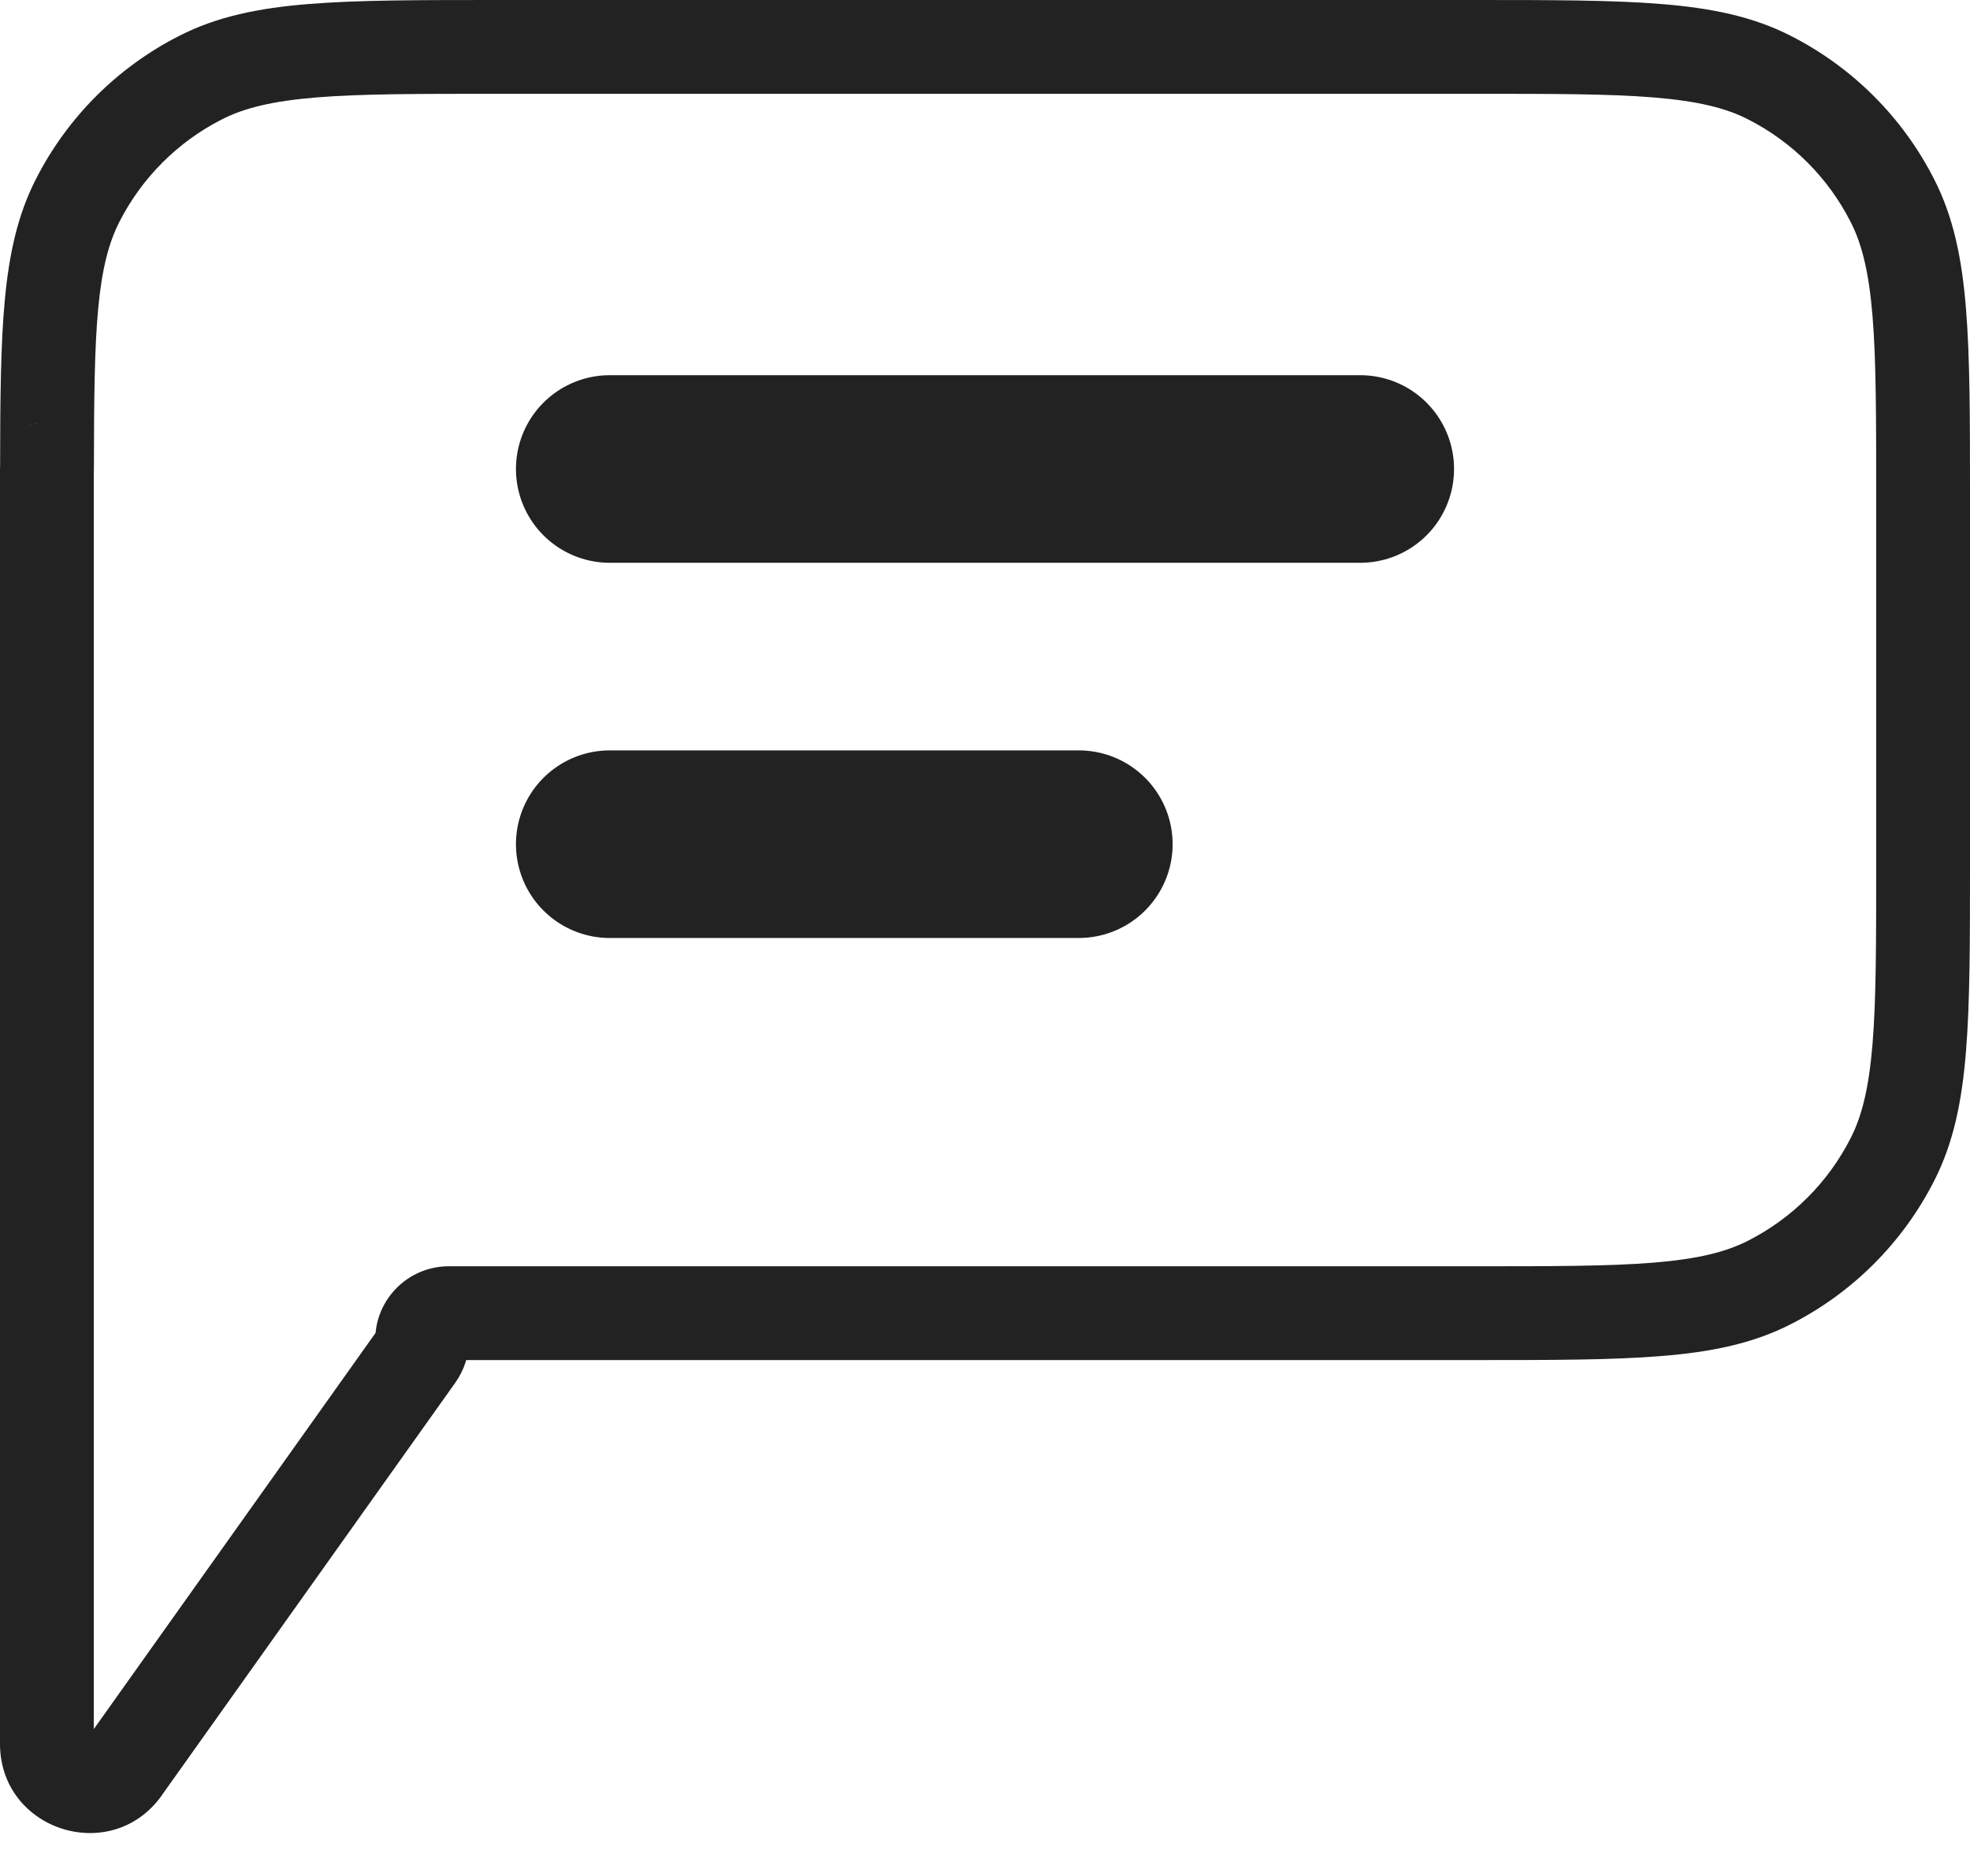
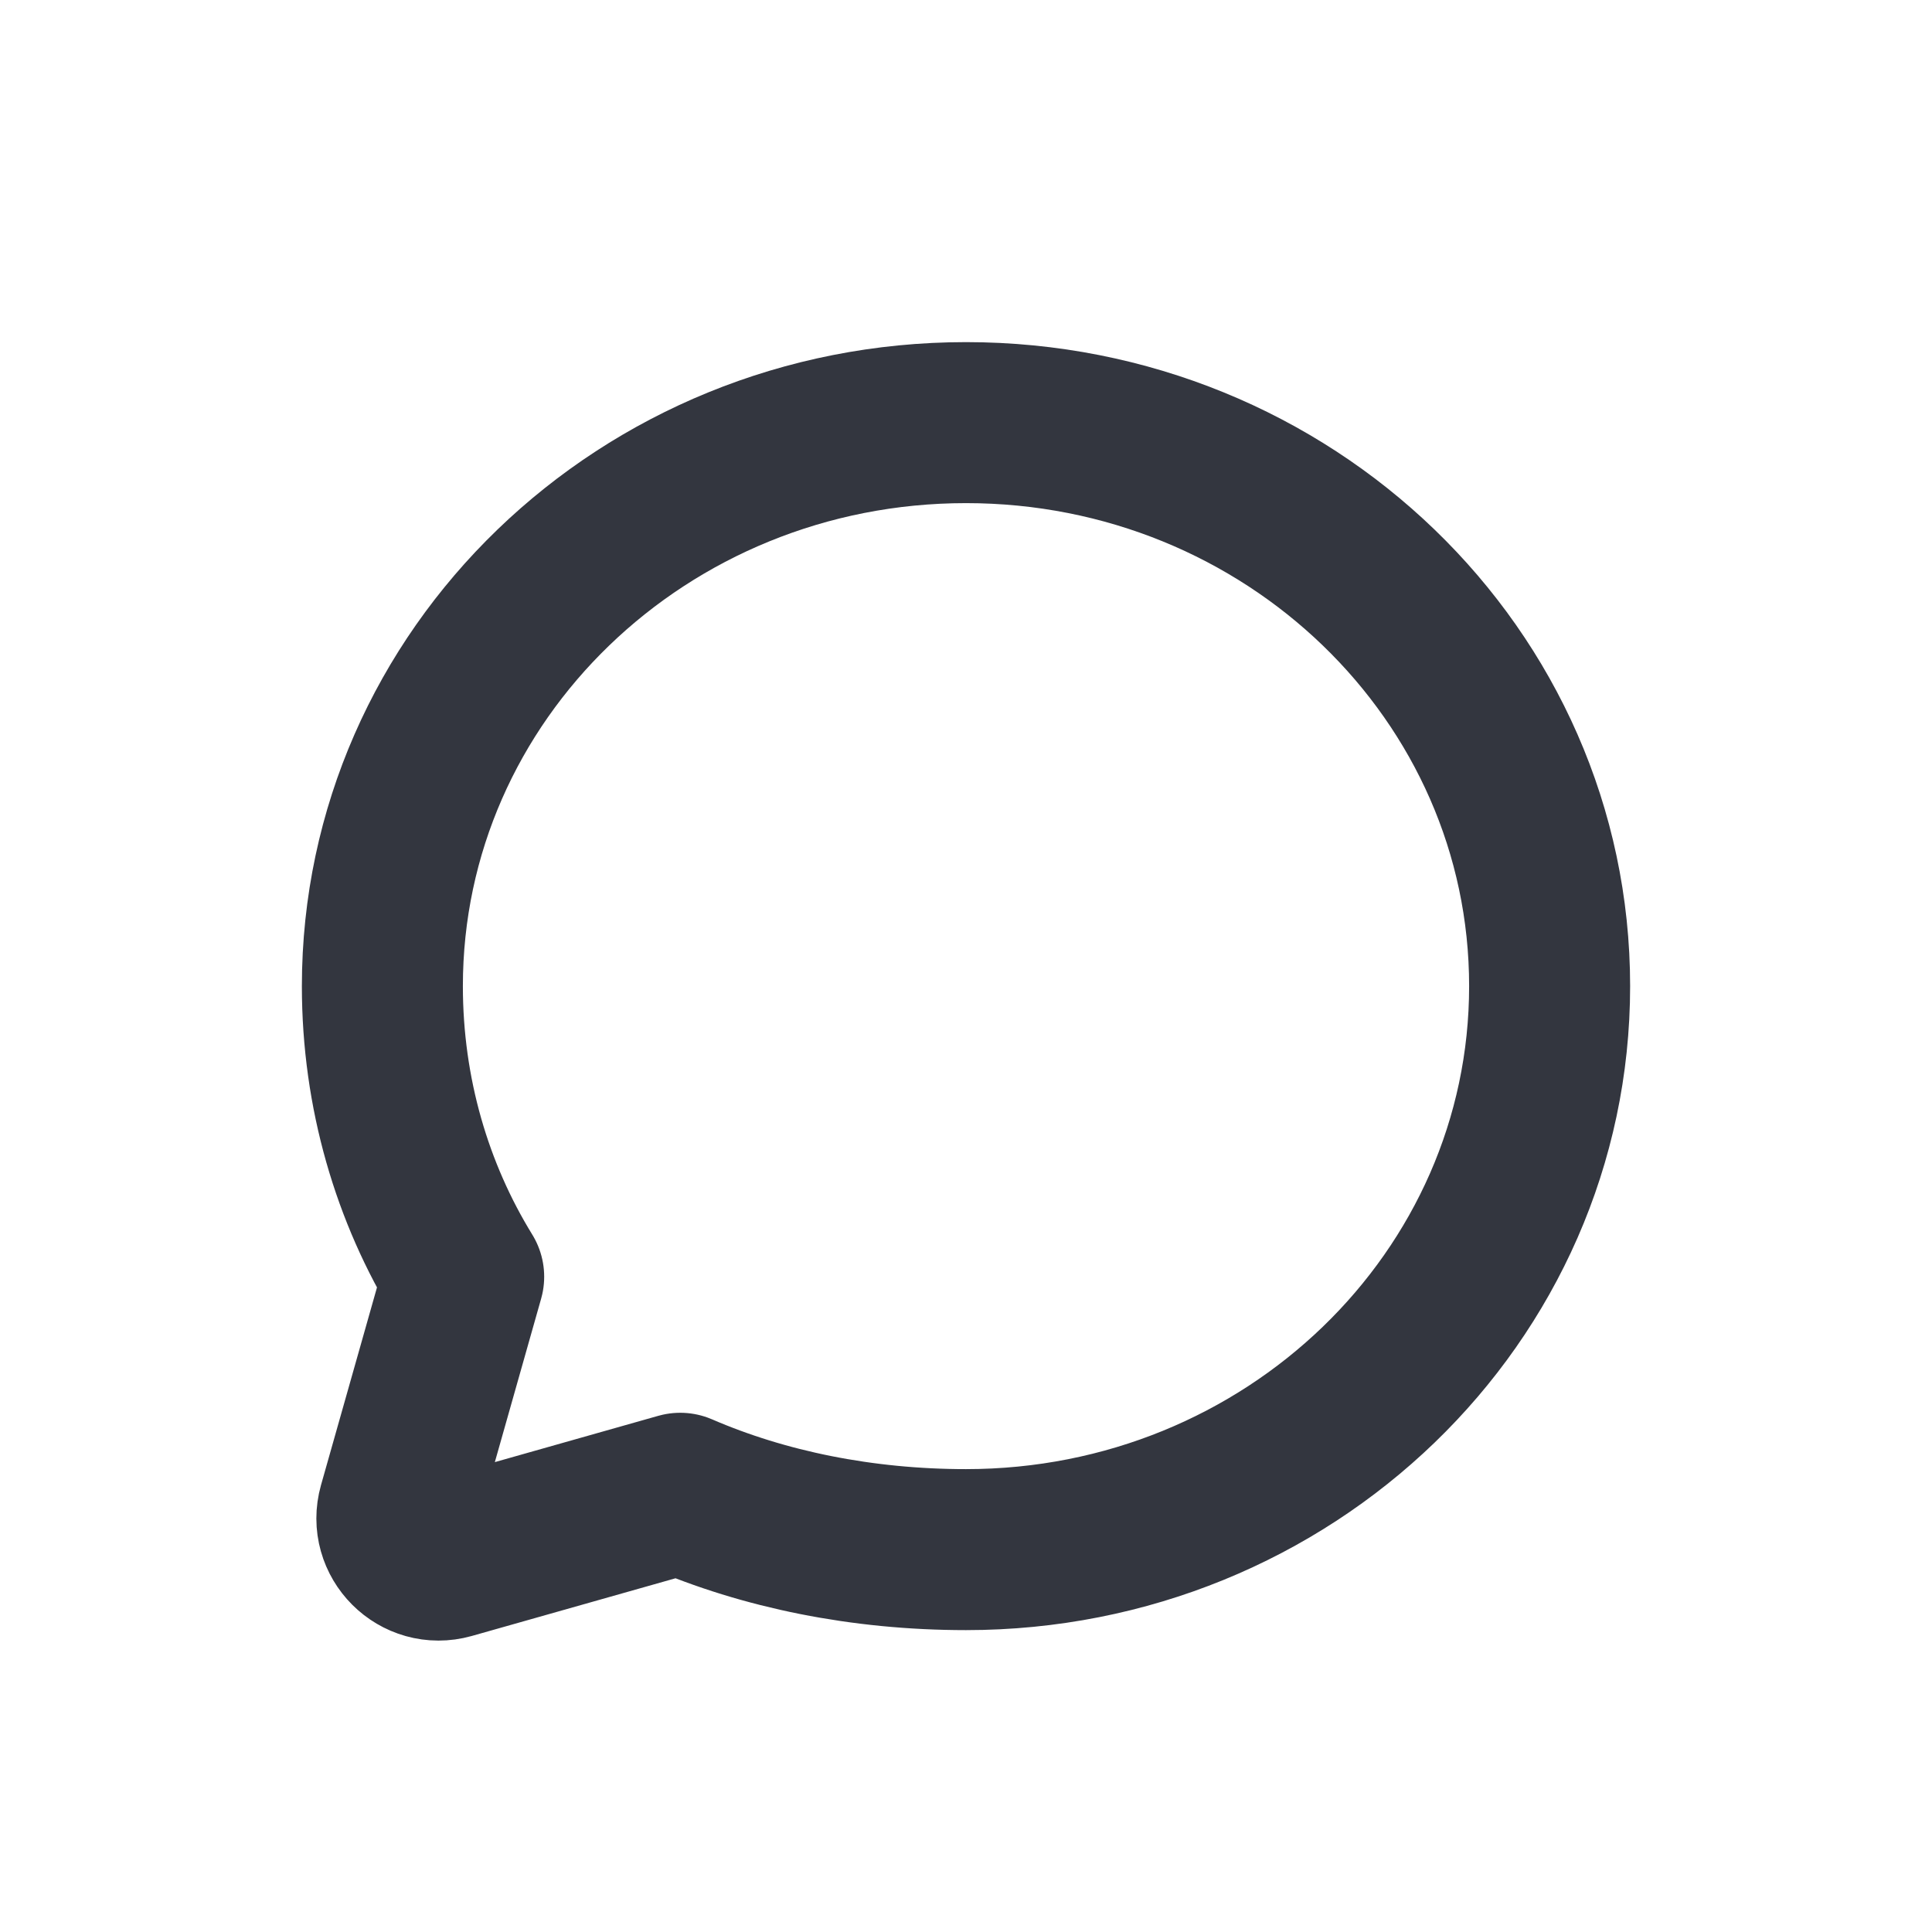
- <svg xmlns="http://www.w3.org/2000/svg" width="21" height="20" viewBox="0 0 21 20" fill="none">
-   <path d="M15.7 0.5V0V0.5ZM18.862 0.827L19.089 0.382L19.089 0.382L18.862 0.827ZM20.173 2.138L20.618 1.911L20.618 1.911L20.173 2.138ZM20.5 5.3H21H20.5ZM20.5 9.2H21H20.5ZM20.173 12.362L20.618 12.589L20.618 12.589L20.173 12.362ZM18.862 13.673L19.089 14.118L19.089 14.118L18.862 13.673ZM15.7 14V14.5V14ZM1.316 18.852L1.724 19.142L1.724 19.141L1.316 18.852ZM0.5 18.591H0L2.98023e-08 18.591L0.5 18.591ZM0.827 2.138L0.382 1.911L0.382 1.911L0.827 2.138ZM2.138 0.827L1.911 0.382L1.911 0.382L2.138 0.827ZM5.3 0.5V0V0.5ZM4.447 14.449L4.855 14.739L4.447 14.449ZM0.501 5L1.001 5L0.501 5ZM15.7 0.5V1C16.548 1 17.155 1 17.63 1.039C18.099 1.078 18.397 1.151 18.635 1.273L18.862 0.827L19.089 0.382C18.686 0.176 18.243 0.086 17.711 0.043C17.186 -0 16.532 0 15.7 0V0.5ZM18.862 0.827L18.635 1.273C19.105 1.512 19.488 1.895 19.727 2.365L20.173 2.138L20.618 1.911C20.283 1.252 19.748 0.717 19.089 0.382L18.862 0.827ZM20.173 2.138L19.727 2.365C19.849 2.603 19.922 2.901 19.961 3.37C20 3.845 20 4.452 20 5.3H20.5H21C21 4.468 21 3.814 20.957 3.289C20.914 2.757 20.824 2.314 20.618 1.911L20.173 2.138ZM20.5 5.3H20V9.2H20.5H21V5.3H20.5ZM20.5 9.2H20C20 10.048 20 10.655 19.961 11.13C19.922 11.599 19.849 11.897 19.727 12.135L20.173 12.362L20.618 12.589C20.824 12.186 20.914 11.743 20.957 11.211C21 10.686 21 10.032 21 9.2H20.5ZM20.173 12.362L19.727 12.135C19.488 12.605 19.105 12.988 18.635 13.227L18.862 13.673L19.089 14.118C19.748 13.783 20.283 13.248 20.618 12.589L20.173 12.362ZM18.862 13.673L18.635 13.227C18.397 13.349 18.099 13.422 17.63 13.461C17.155 13.5 16.548 13.5 15.7 13.5V14V14.5C16.532 14.5 17.186 14.5 17.711 14.457C18.243 14.414 18.686 14.324 19.089 14.118L18.862 13.673ZM15.7 14V13.5H4.784V14V14.5H15.7V14ZM4.447 14.449L4.04 14.159L0.909 18.562L1.316 18.852L1.724 19.141L4.855 14.739L4.447 14.449ZM1.316 18.852L0.909 18.562C0.909 18.562 0.911 18.559 0.918 18.554C0.924 18.55 0.931 18.546 0.938 18.544C0.952 18.54 0.961 18.542 0.965 18.543C0.969 18.544 0.978 18.548 0.986 18.559C0.991 18.566 0.995 18.573 0.997 18.58C1 18.587 1 18.591 1 18.591L0.5 18.591L2.98023e-08 18.591C0 19.516 1.188 19.895 1.724 19.142L1.316 18.852ZM0.5 18.591H1V5H0.5H0V18.591H0.5ZM0.501 5L1.001 5C1.002 4.254 1.007 3.713 1.047 3.286C1.087 2.864 1.159 2.588 1.273 2.365L0.827 2.138L0.382 1.911C0.189 2.289 0.098 2.703 0.052 3.192C0.006 3.674 0.002 4.263 0.001 4.999L0.501 5ZM0.827 2.138L1.273 2.365C1.512 1.895 1.895 1.512 2.365 1.273L2.138 0.827L1.911 0.382C1.252 0.717 0.717 1.252 0.382 1.911L0.827 2.138ZM2.138 0.827L2.365 1.273C2.603 1.151 2.901 1.078 3.37 1.039C3.845 1 4.452 1 5.3 1V0.5V0C4.468 0 3.814 -0 3.289 0.043C2.757 0.086 2.314 0.176 1.911 0.382L2.138 0.827ZM5.3 0.5V1H15.7V0.5V0H5.3V0.5ZM0.5 5H1C1 5.276 0.776 5.5 0.5 5.5V5V4.5C0.224 4.5 0 4.724 0 5H0.5ZM4.5 14.284H4C4 14.239 4.014 14.196 4.04 14.159L4.447 14.449L4.855 14.739C4.949 14.606 5 14.447 5 14.284H4.5ZM0.5 5V5.5C0.786 5.5 1.001 5.266 1.001 5L0.501 5L0.001 4.999C0.001 4.733 0.215 4.5 0.5 4.5V5ZM4.784 14V13.5C4.351 13.5 4 13.851 4 14.284H4.5H5C5 14.403 4.903 14.5 4.784 14.5V14Z" fill="#222222" />
-   <path d="M6.5 5L14.5 5" stroke="#222222" stroke-width="2" stroke-linecap="round" stroke-linejoin="round" />
-   <path d="M6.5 9L11.5 9" stroke="#222222" stroke-width="2" stroke-linecap="round" stroke-linejoin="round" />
+ <svg xmlns="http://www.w3.org/2000/svg" width="24" height="24" viewBox="0 0 24 24" fill="none">
+   <path d="M12 19.25C16.004 19.25 19.25 16.12 19.25 12.25C19.25 8.38 16.004 5.25 12 5.25C7.996 5.25 4.75 8.38 4.75 12.25C4.75 13.58 5.12 14.82 5.76 15.86L4.95 18.72C4.84 19.11 5.2 19.47 5.59 19.36L8.45 18.55C9.49 19 10.71 19.25 12 19.25Z" stroke="#33363F" stroke-width="2" stroke-linejoin="round" />
</svg>
